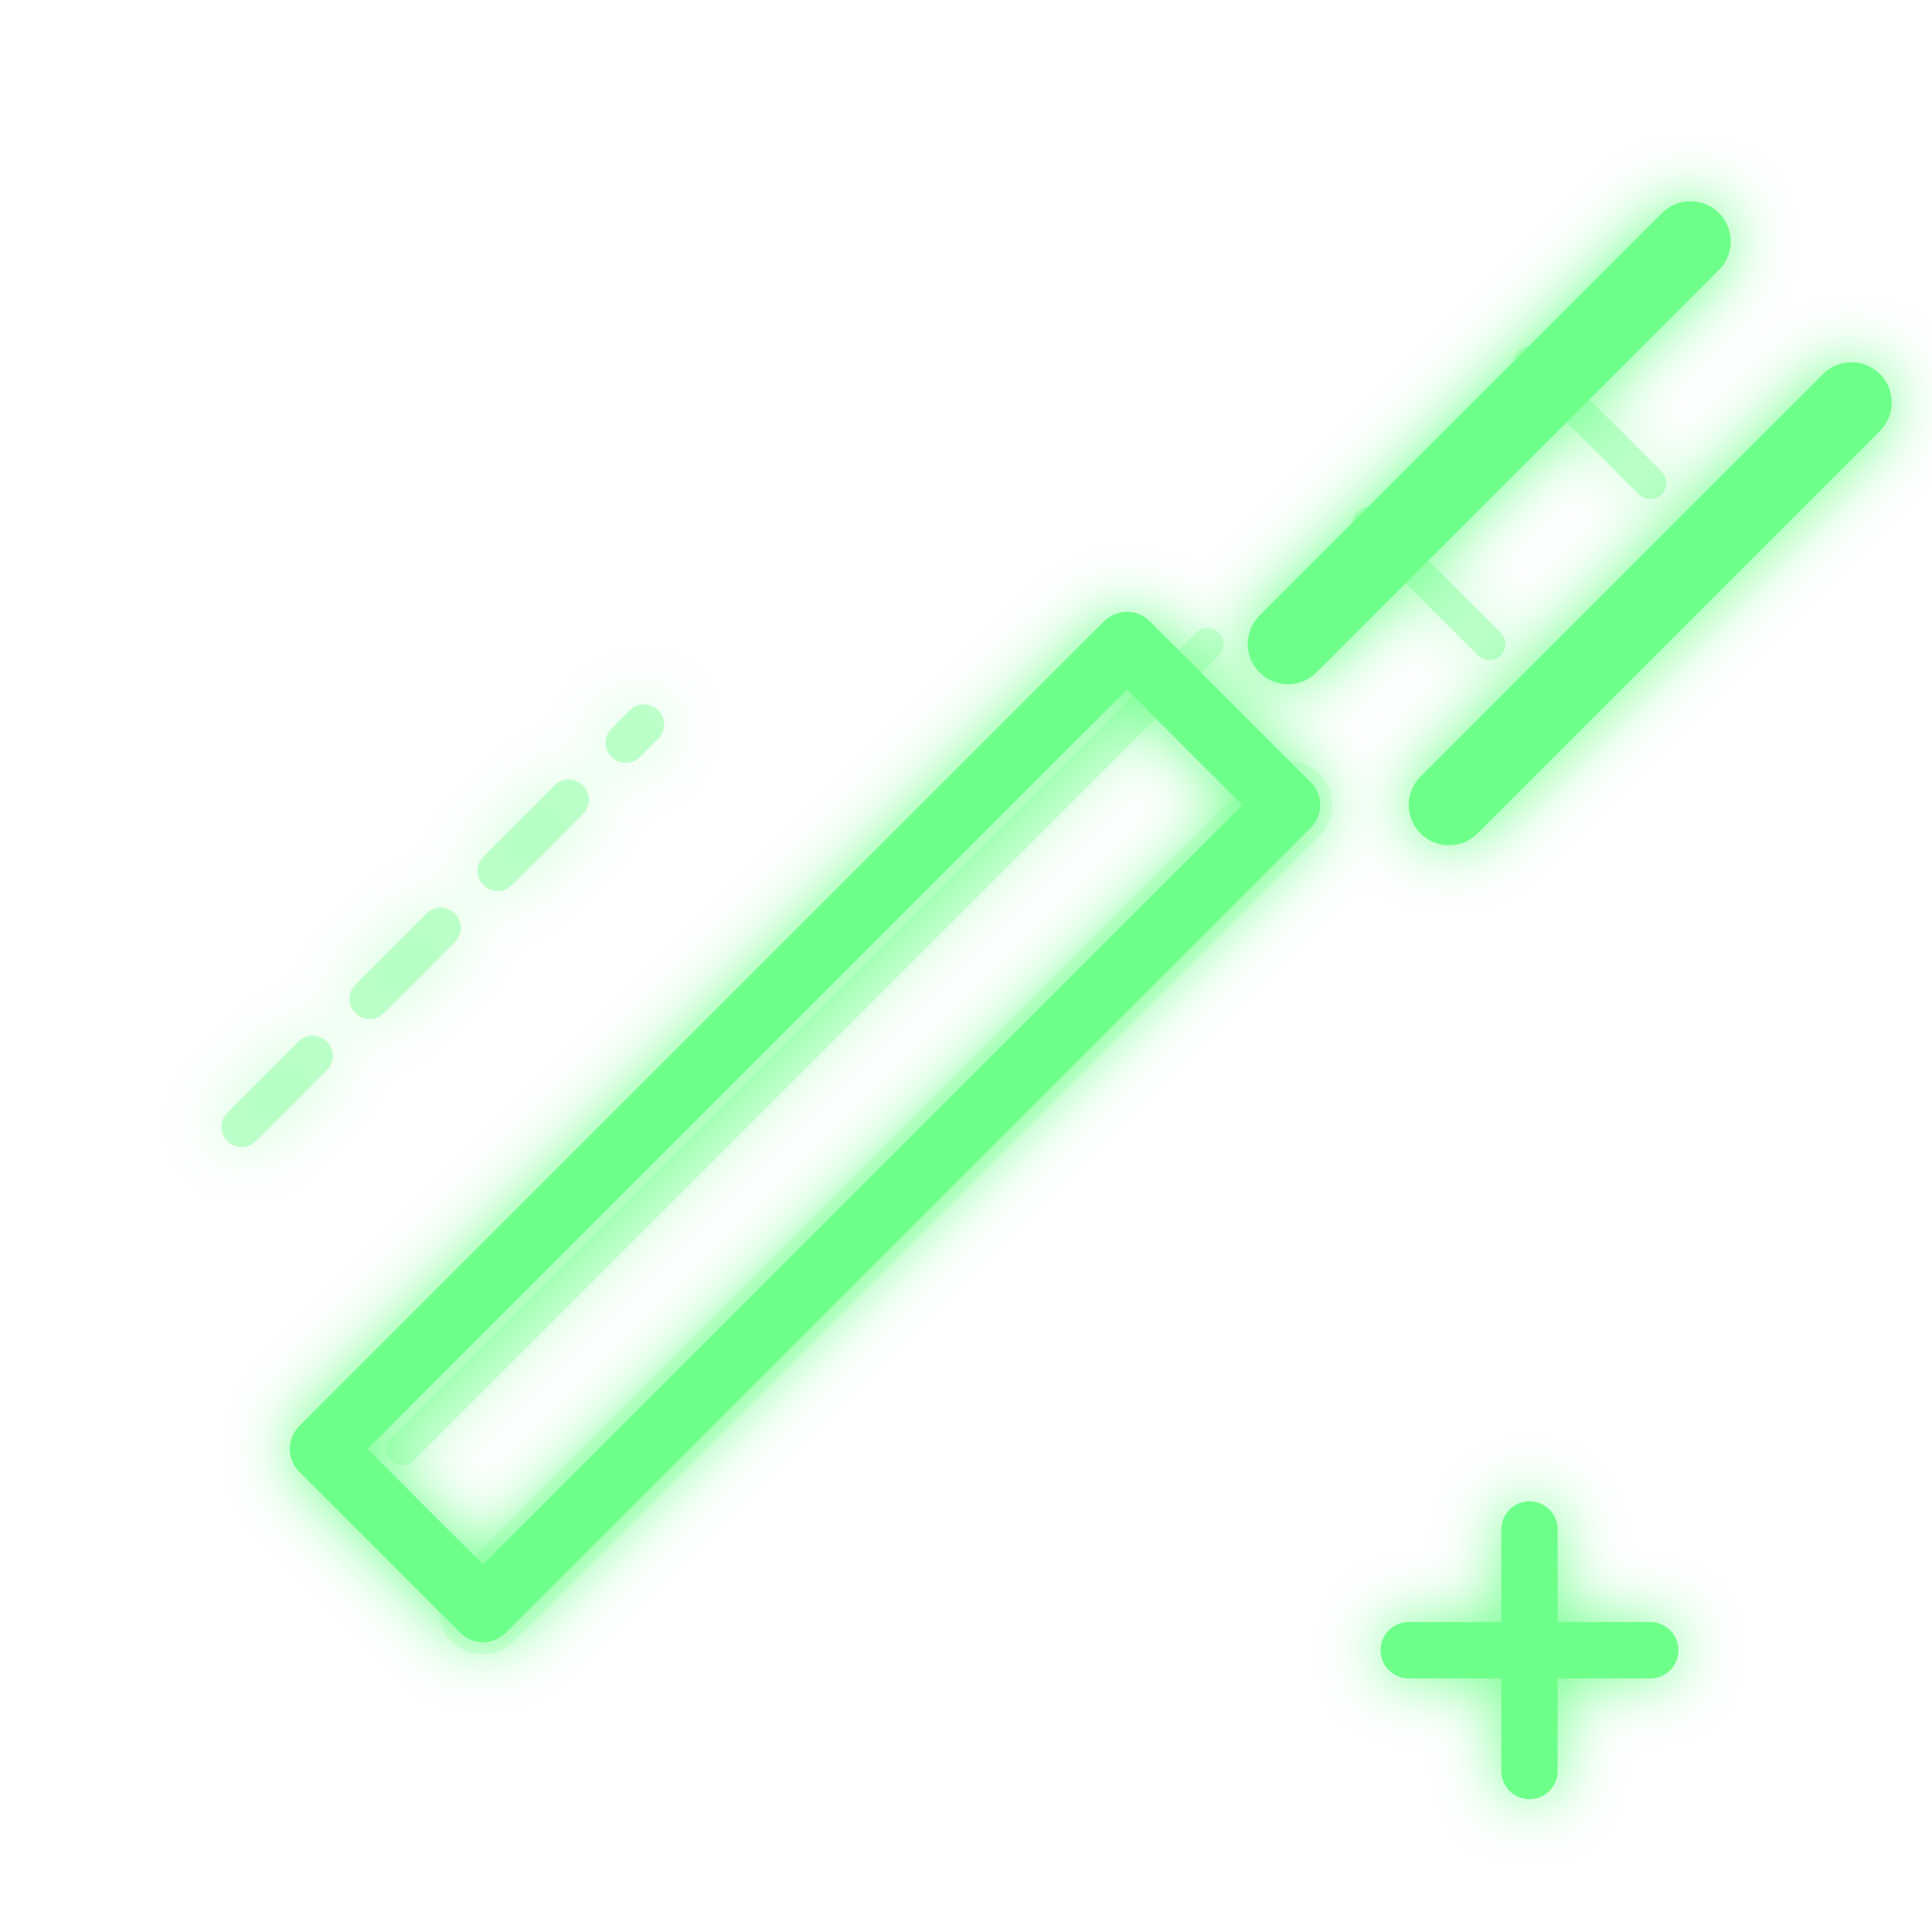
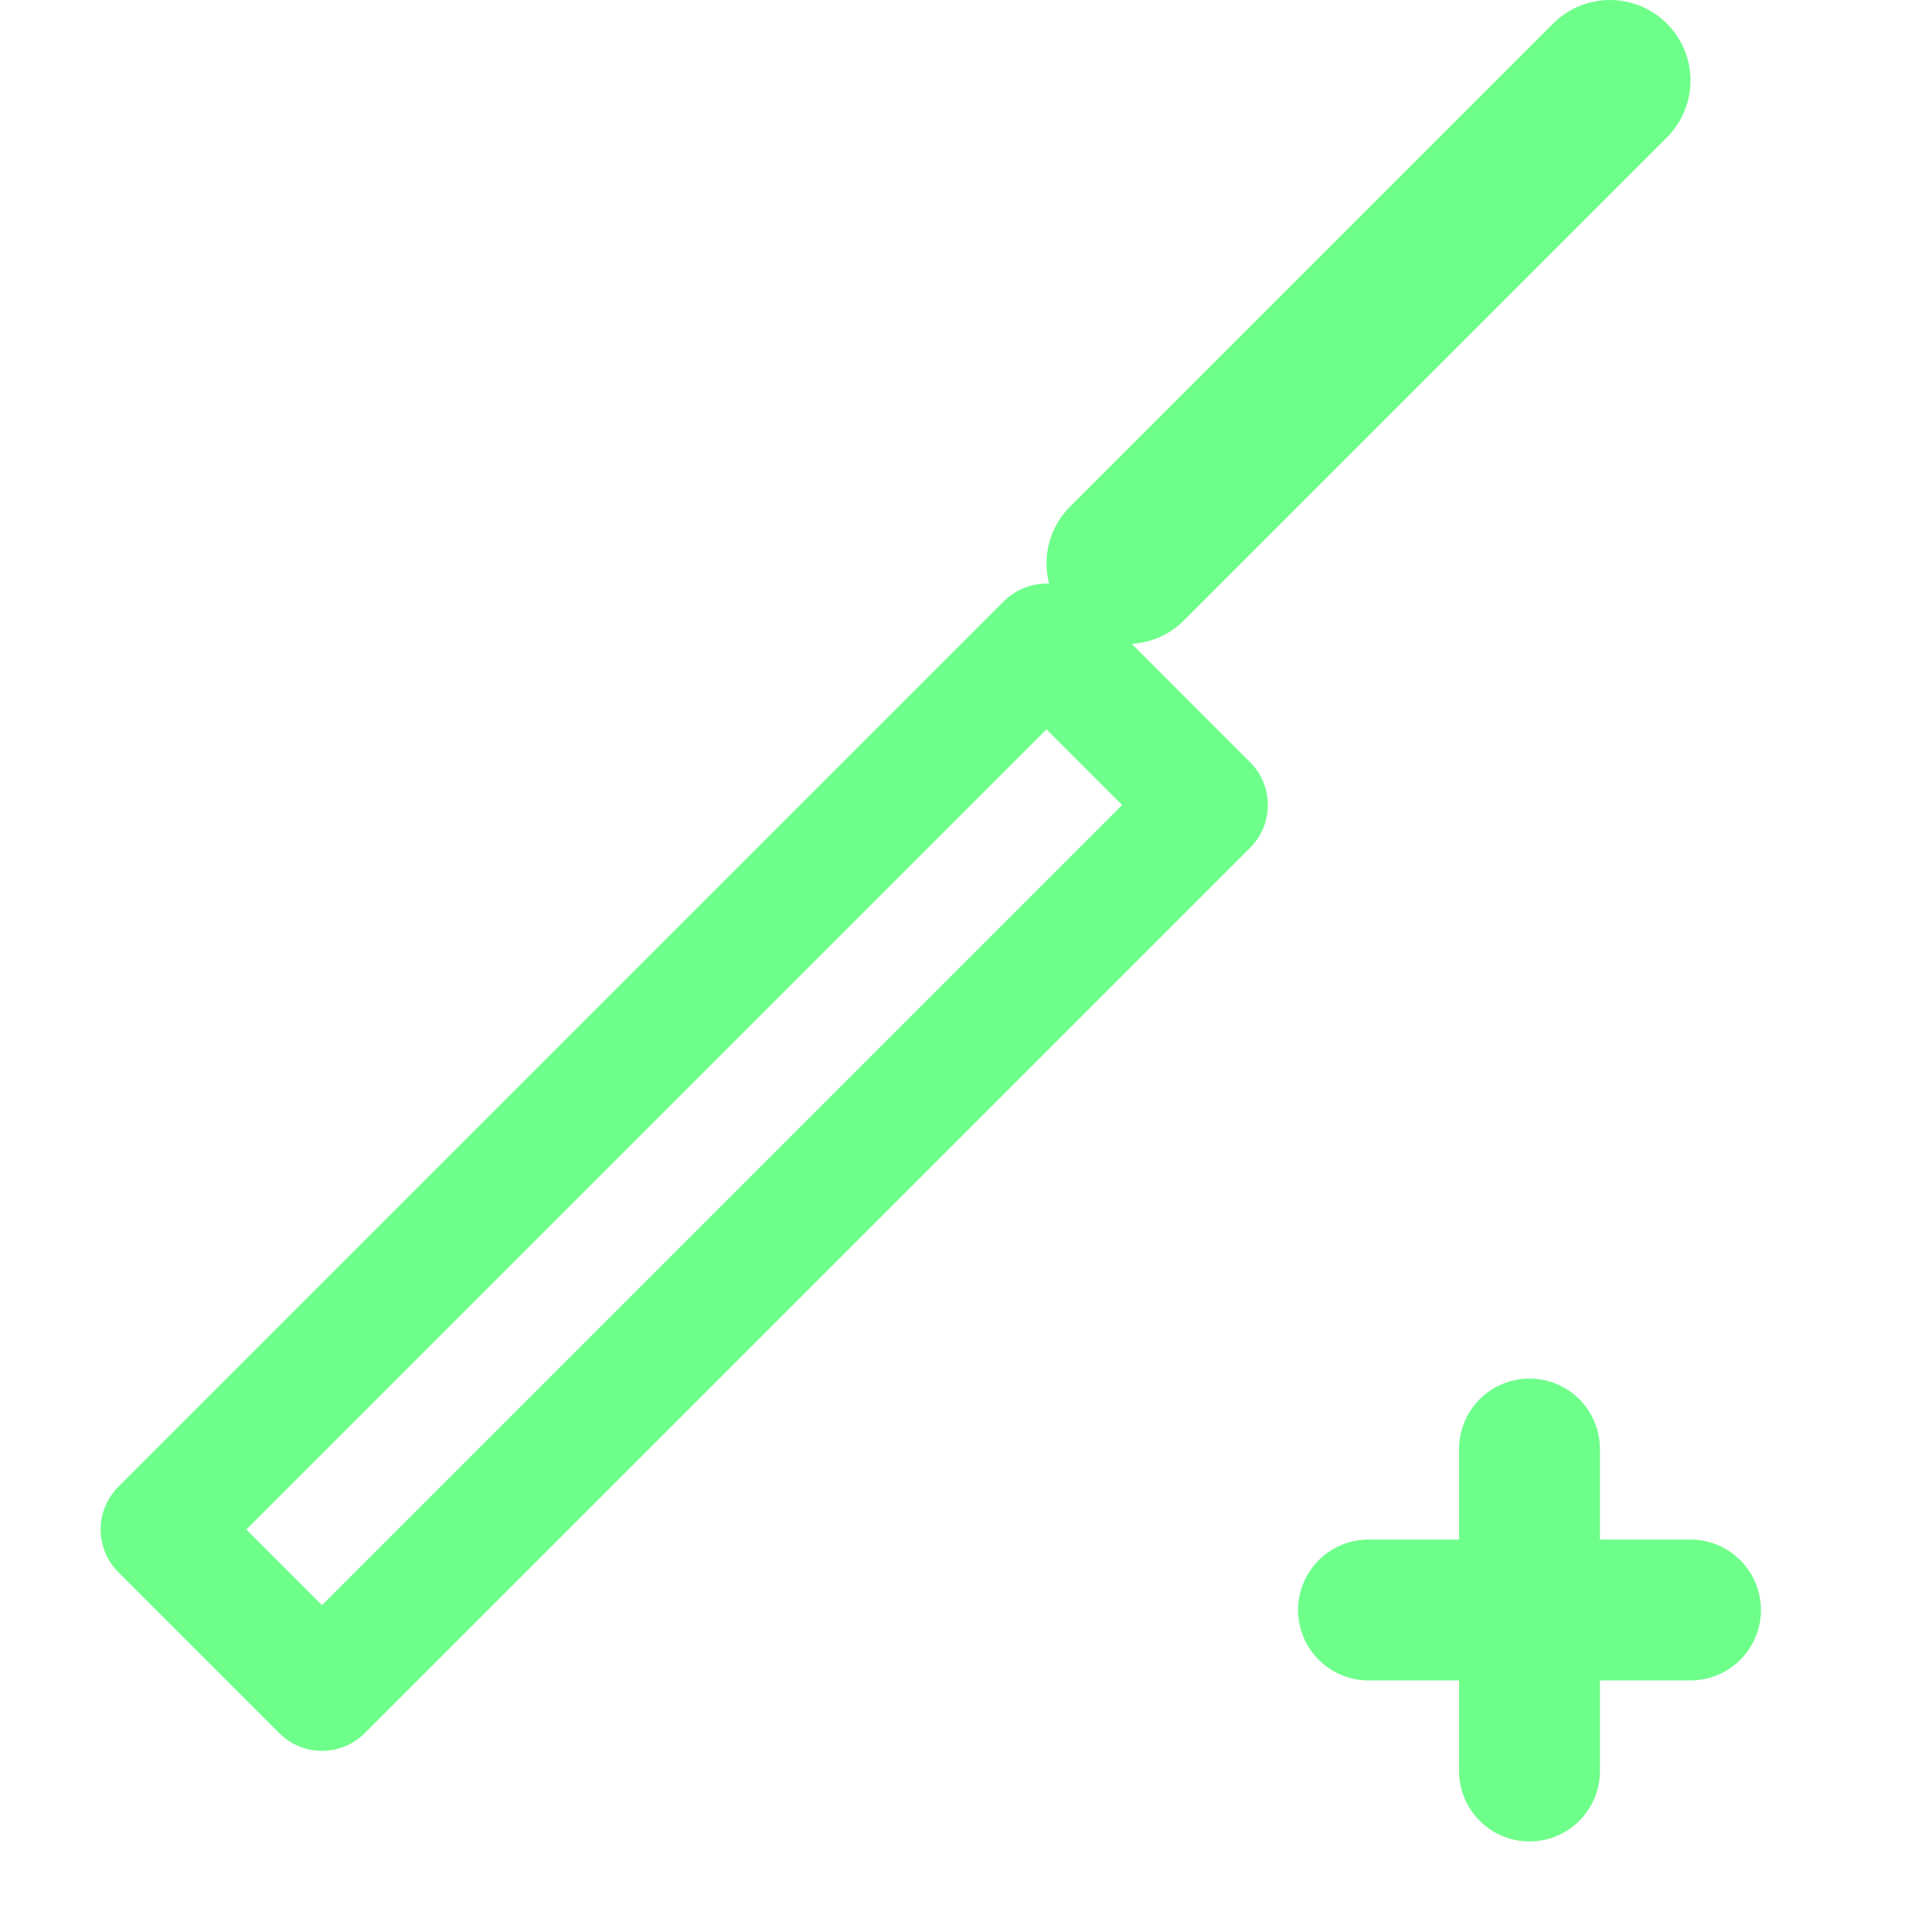
- <svg xmlns="http://www.w3.org/2000/svg" viewBox="0 0 48 48" fill="none" stroke="#6eff8a" stroke-width="1.6" stroke-linecap="round" stroke-linejoin="round">
-   <defs>
-     <filter id="glow" x="-20%" y="-20%" width="140%" height="140%">
-       <feGaussianBlur stdDeviation="0.8" result="blur" />
-       <feMerge>
-         <feMergeNode in="blur" />
-         <feMergeNode in="SourceGraphic" />
-       </feMerge>
-     </filter>
-   </defs>
-   <g filter="url(#glow)">
-     <path d="M8 36 L28 16 L32 20 L12 40 Z" />
-     <line x1="10" y1="36" x2="30" y2="16" stroke-width="0.8" opacity="0.3" />
-     <line x1="12" y1="40" x2="32" y2="20" stroke-width="2.2" opacity="0.2" />
-     <line x1="32" y1="16" x2="42" y2="6" stroke-width="2" />
-     <line x1="36" y1="20" x2="46" y2="10" stroke-width="2" />
-     <line x1="34" y1="13" x2="37" y2="16" stroke-width="0.8" opacity="0.4" />
-     <line x1="38" y1="9" x2="41" y2="12" stroke-width="0.8" opacity="0.4" />
-     <path d="M6 28 L16 18" stroke-width="1" stroke-dasharray="2.5 2" opacity="0.4" />
-     <line x1="38" y1="38" x2="38" y2="44" stroke-width="1.4" />
-     <line x1="35" y1="41" x2="41" y2="41" stroke-width="1.4" />
-   </g>
+ <svg xmlns="http://www.w3.org/2000/svg" viewBox="0 0 48 48" fill="none" stroke="#6eff8a" stroke-width="3" stroke-linecap="round" stroke-linejoin="round">
+   <path d="M4 38 L26 16 L30 20 L8 42 Z" />
+   <line x1="28" y1="14" x2="40" y2="2" stroke-width="4" />
+   <line x1="38" y1="36" x2="38" y2="44" stroke-width="3.5" />
+   <line x1="34" y1="40" x2="42" y2="40" stroke-width="3.5" />
</svg>
